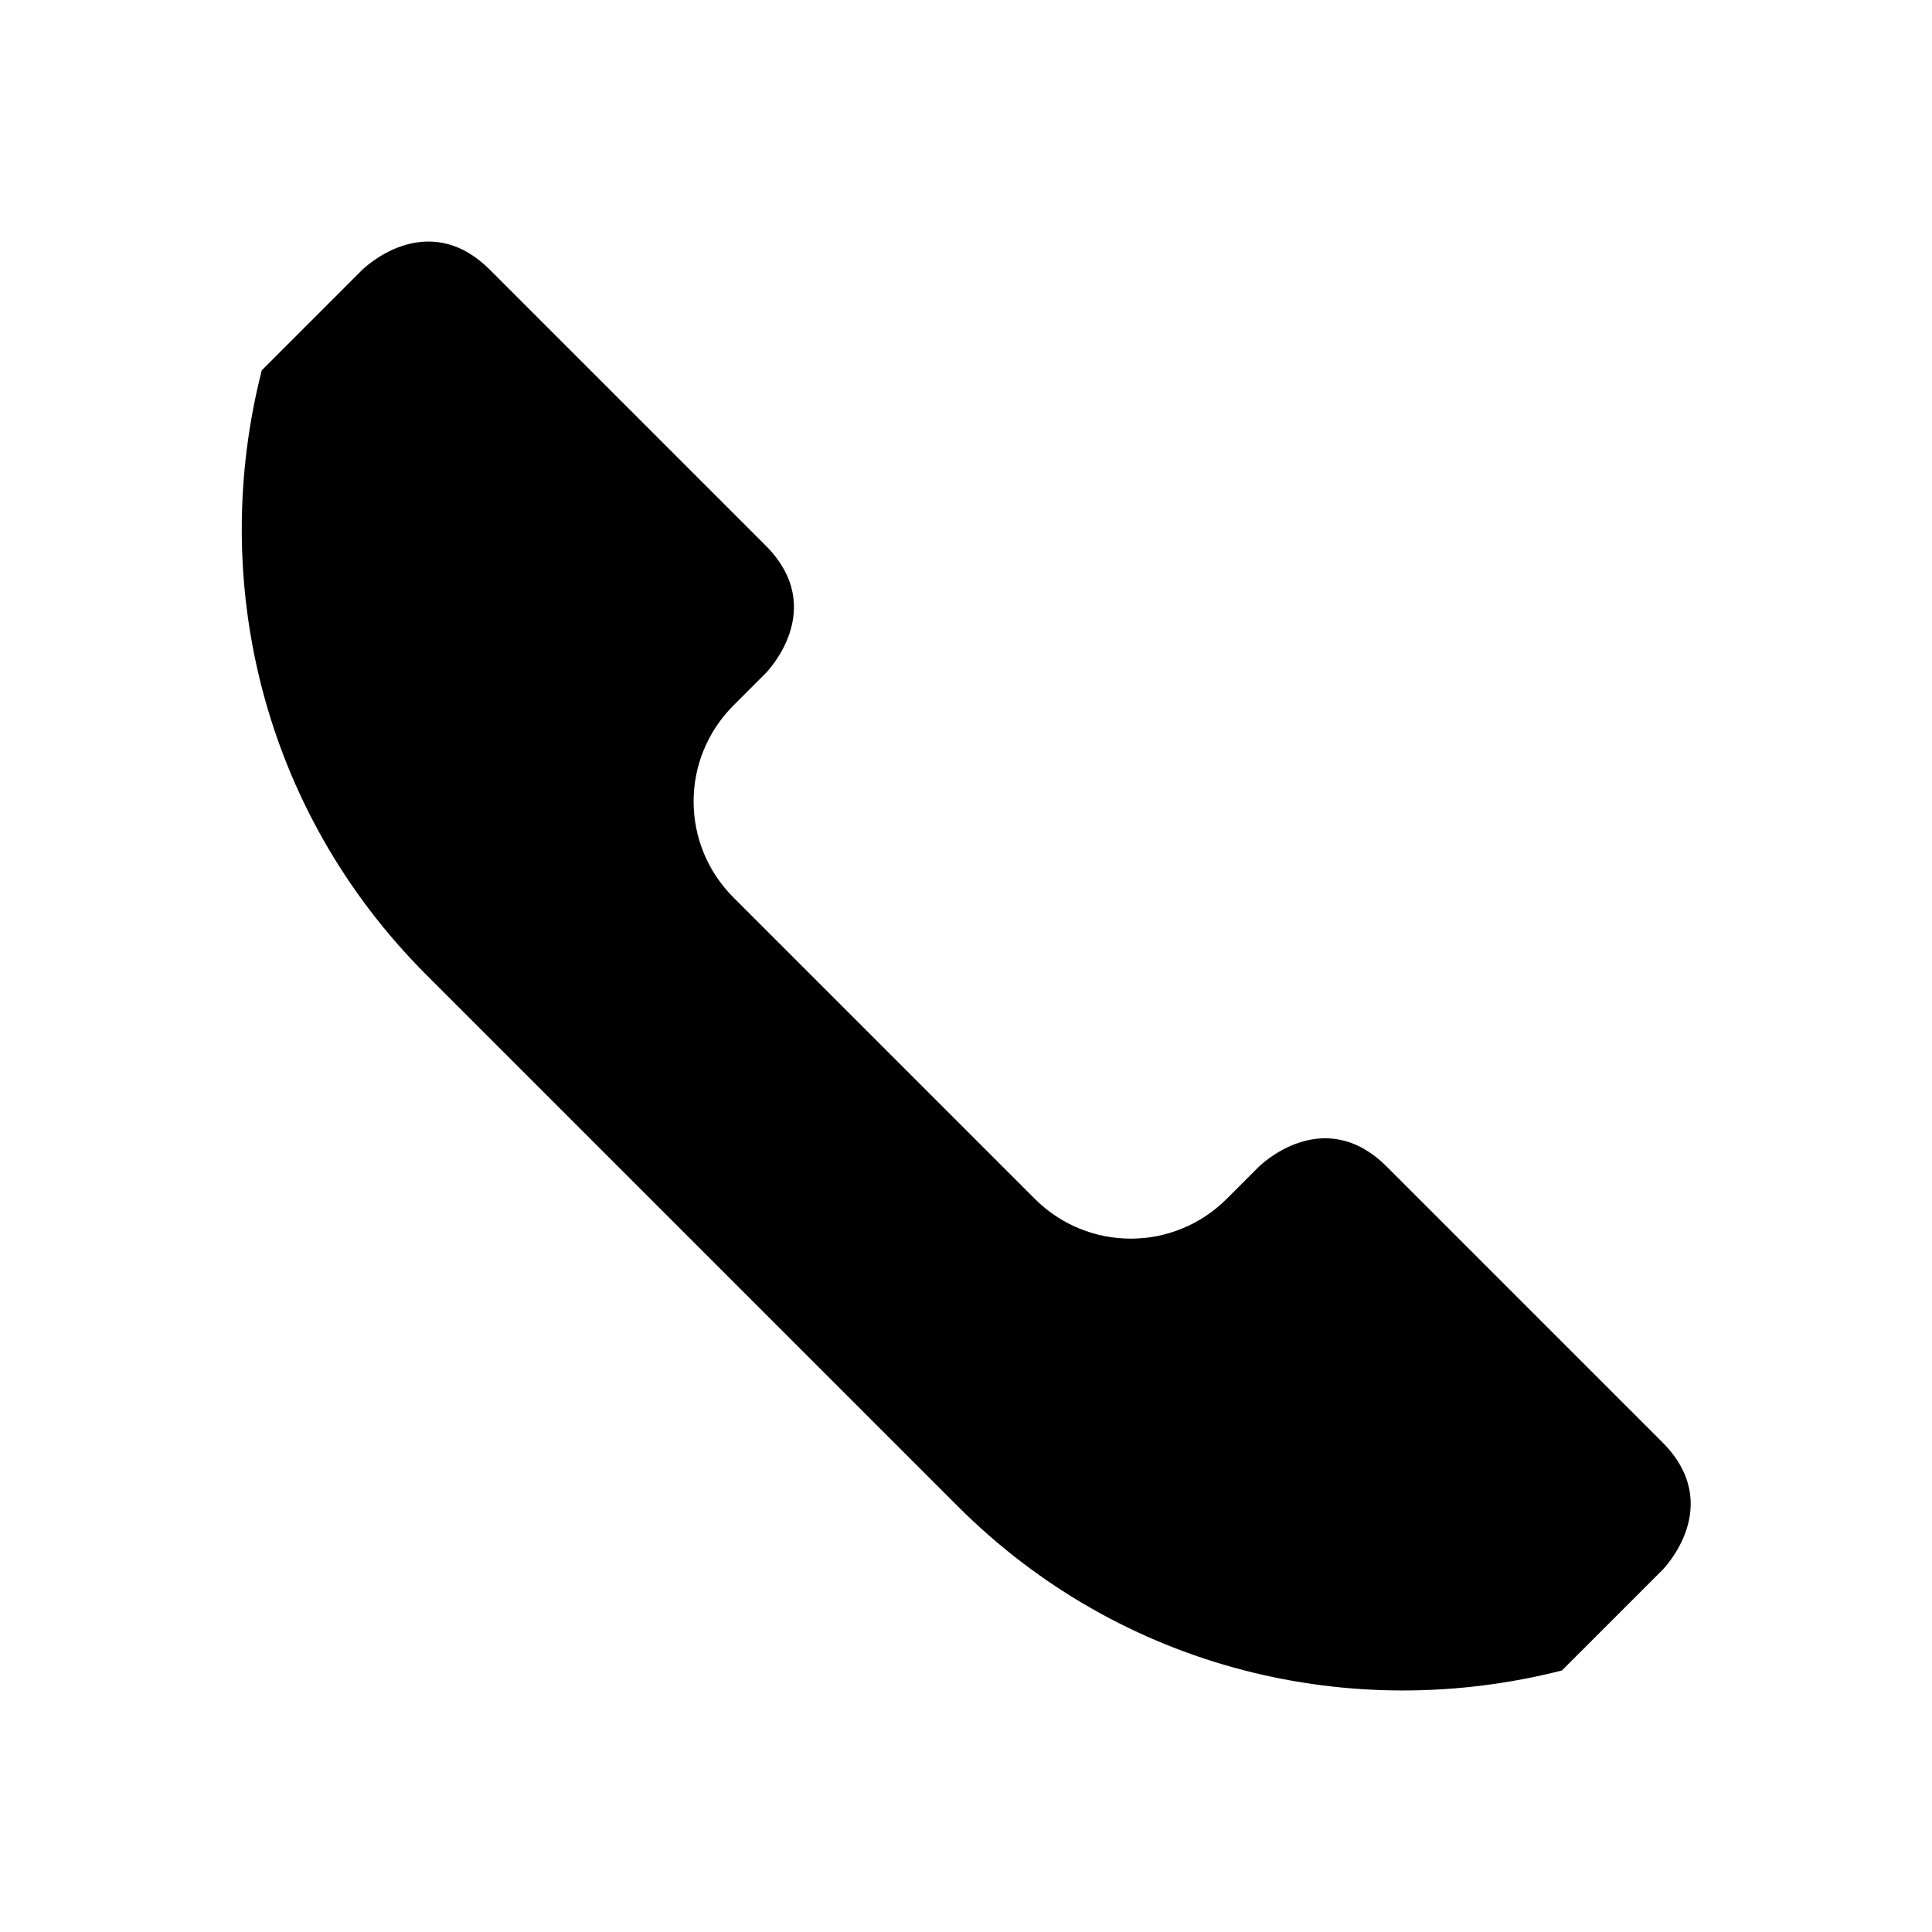
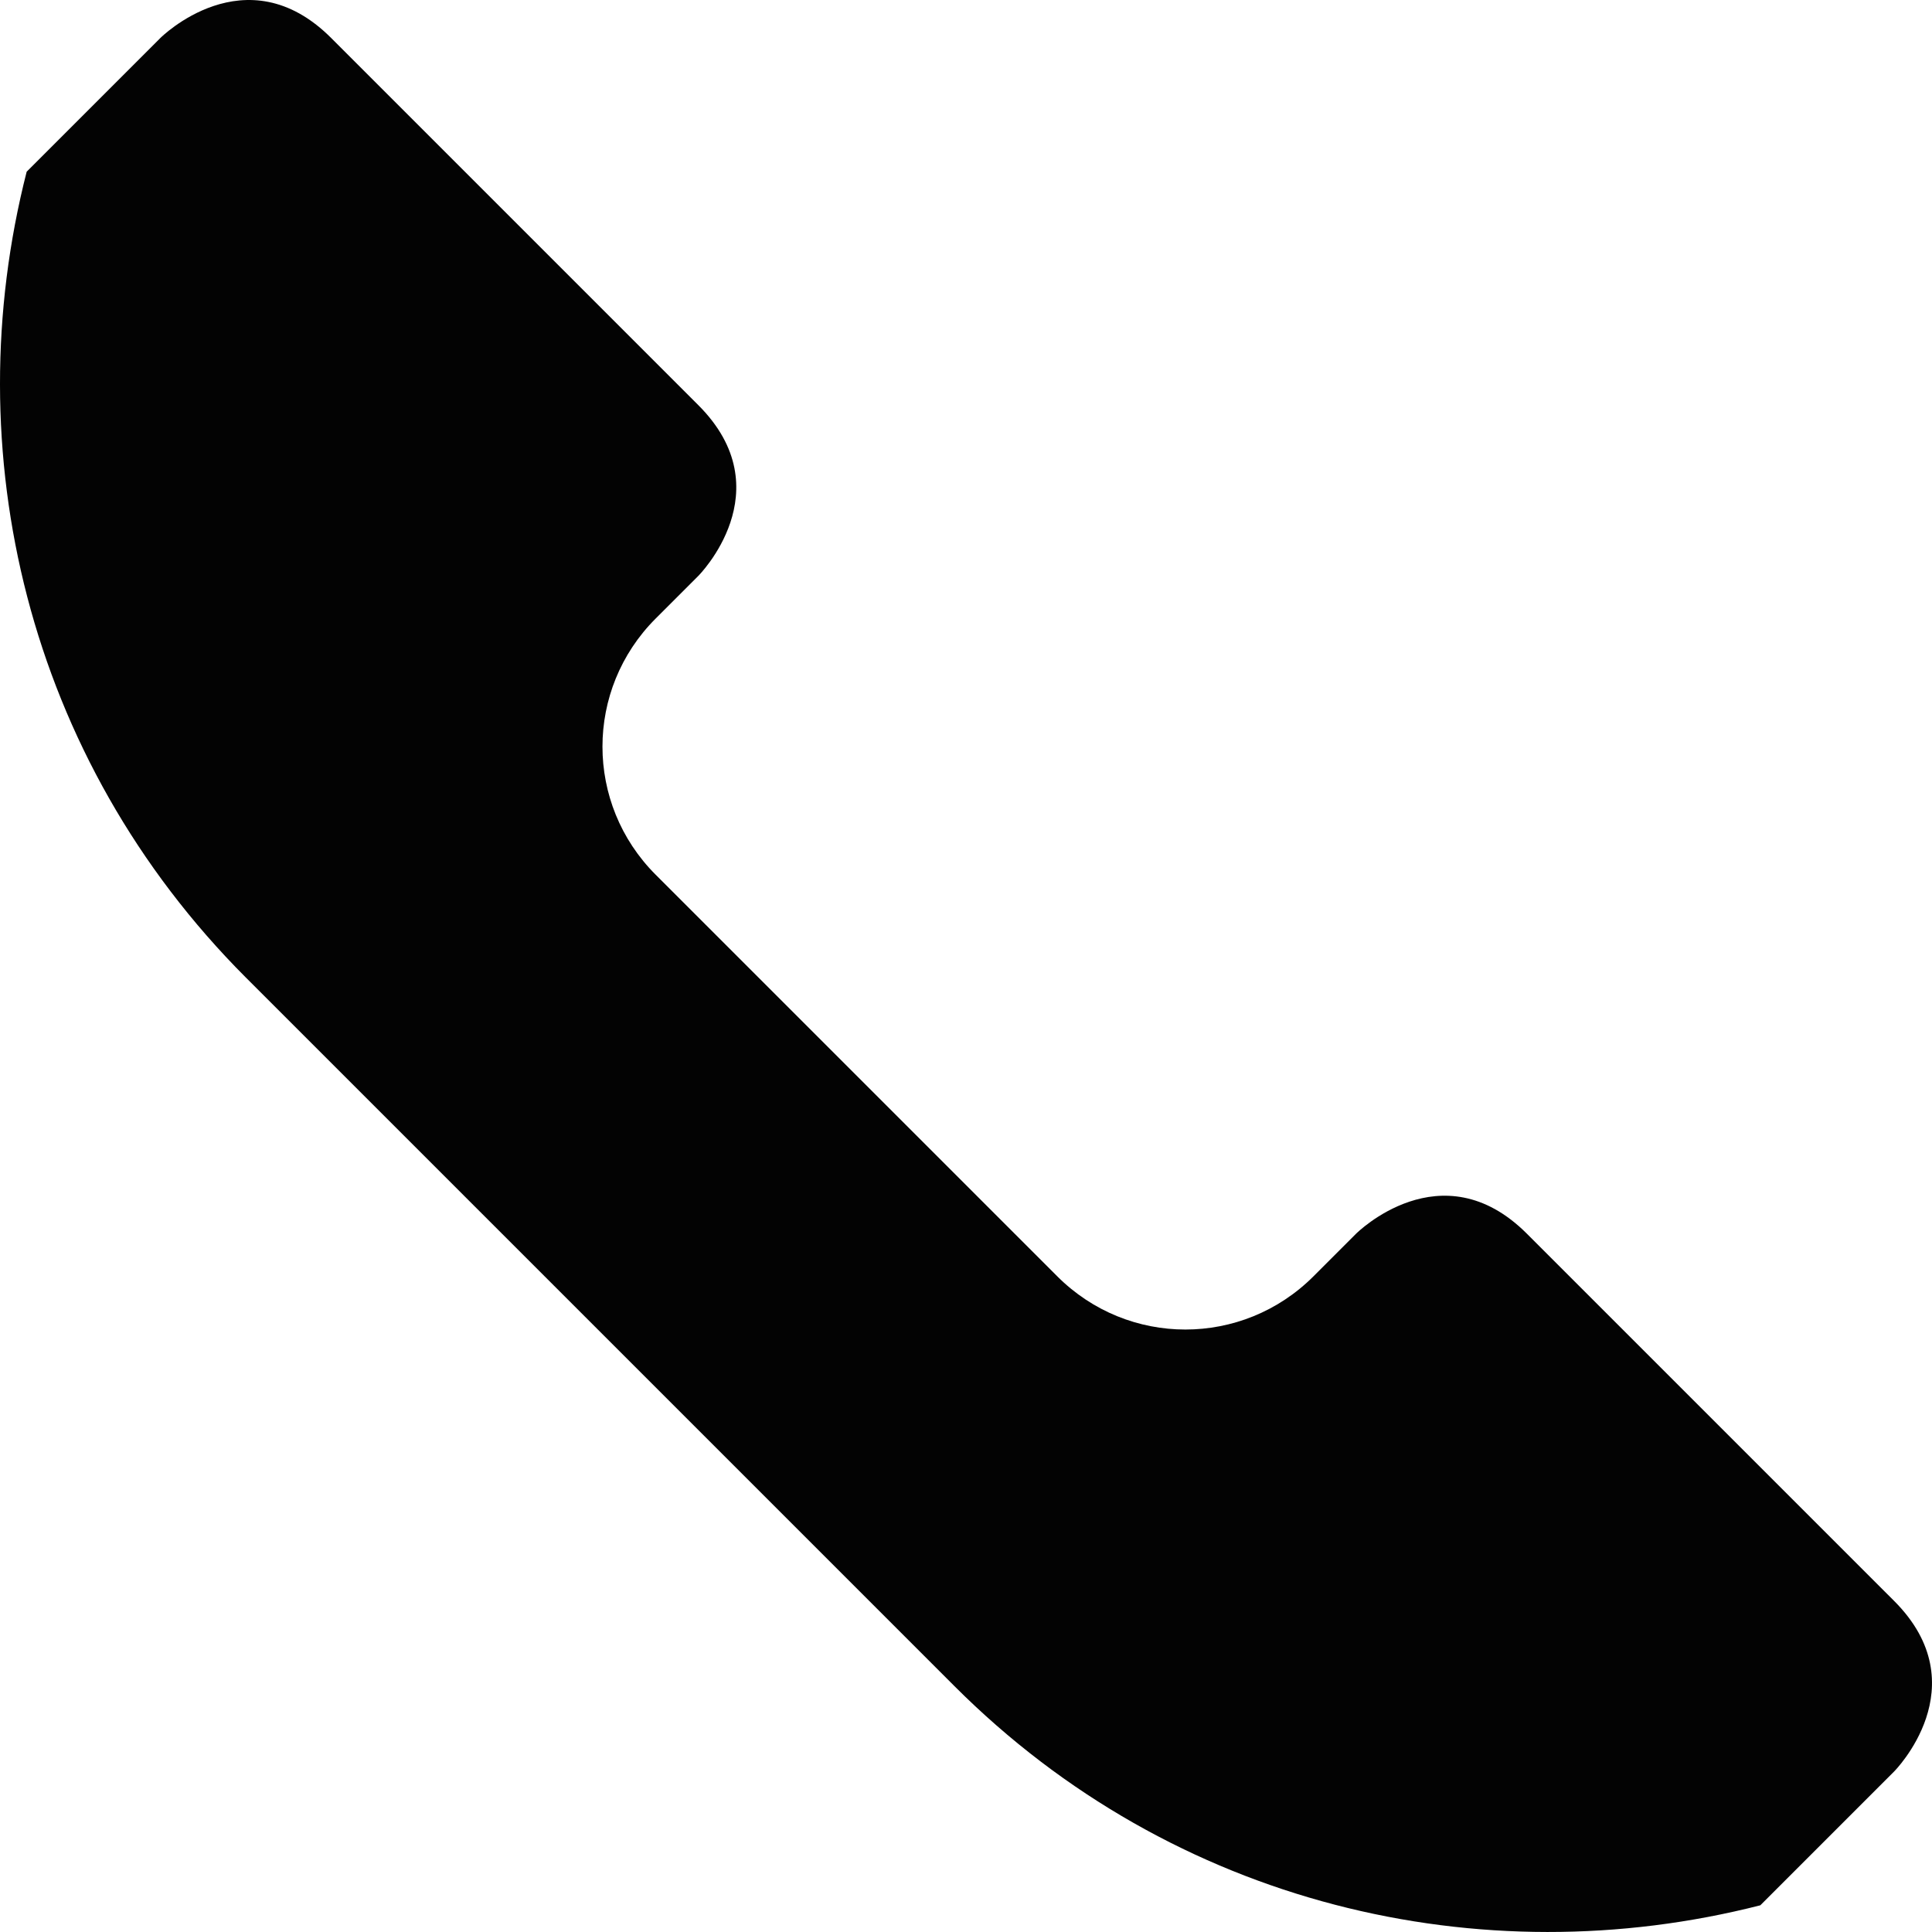
- <svg xmlns="http://www.w3.org/2000/svg" viewBox="0 0 32 32">
-   <path style="fill-opacity:1;stroke:none" d="m15.861 24.946c2.724 2.724 6.539 3.608 10.01 2.722l1.661-1.661c0 0 1.061-1.061 0-2.121l-4.561-4.561c-1.061-1.061-2.121 0-2.121 0l-.53.53c-.881.881-2.301.881-3.182 0l-4.989-4.989c-.881-.881-.881-2.301 0-3.182l.53-.53c0 0 1.061-1.061 0-2.121l-4.561-4.561c-1.061-1.061-2.121 0-2.121 0l-1.661 1.661c-.886 3.467-.002 7.282 2.722 10.01z" class="ColorScheme-Text" />
+ <svg xmlns="http://www.w3.org/2000/svg" viewBox="0 0 100 100" version="1.1" id="svg4" width="100" height="100">
+   <defs id="defs8" />
+   <path style="fill-opacity:0.988;stroke:none;stroke-width:4.167;stroke-miterlimit:4;stroke-dasharray:none;fill:#000000" d="m 49.404,87.276 c 11.35,11.35 27.247,15.034 41.71,11.342 l 6.921,-6.921 c 0,0 4.421,-4.421 0,-8.838 L 79.03,63.855 c -4.421,-4.421 -8.838,0 -8.838,0 l -2.208,2.208 c -3.671,3.671 -9.588,3.671 -13.259,0 L 33.937,45.275 c -3.671,-3.671 -3.671,-9.588 0,-13.259 l 2.208,-2.208 c 0,0 4.421,-4.421 0,-8.838 L 17.14,1.965 c -4.421,-4.421 -8.838,0 -8.838,0 L 1.381,8.886 C -2.31,23.332 1.373,39.229 12.724,50.596 Z" class="ColorScheme-Text" id="path2" />
</svg>
